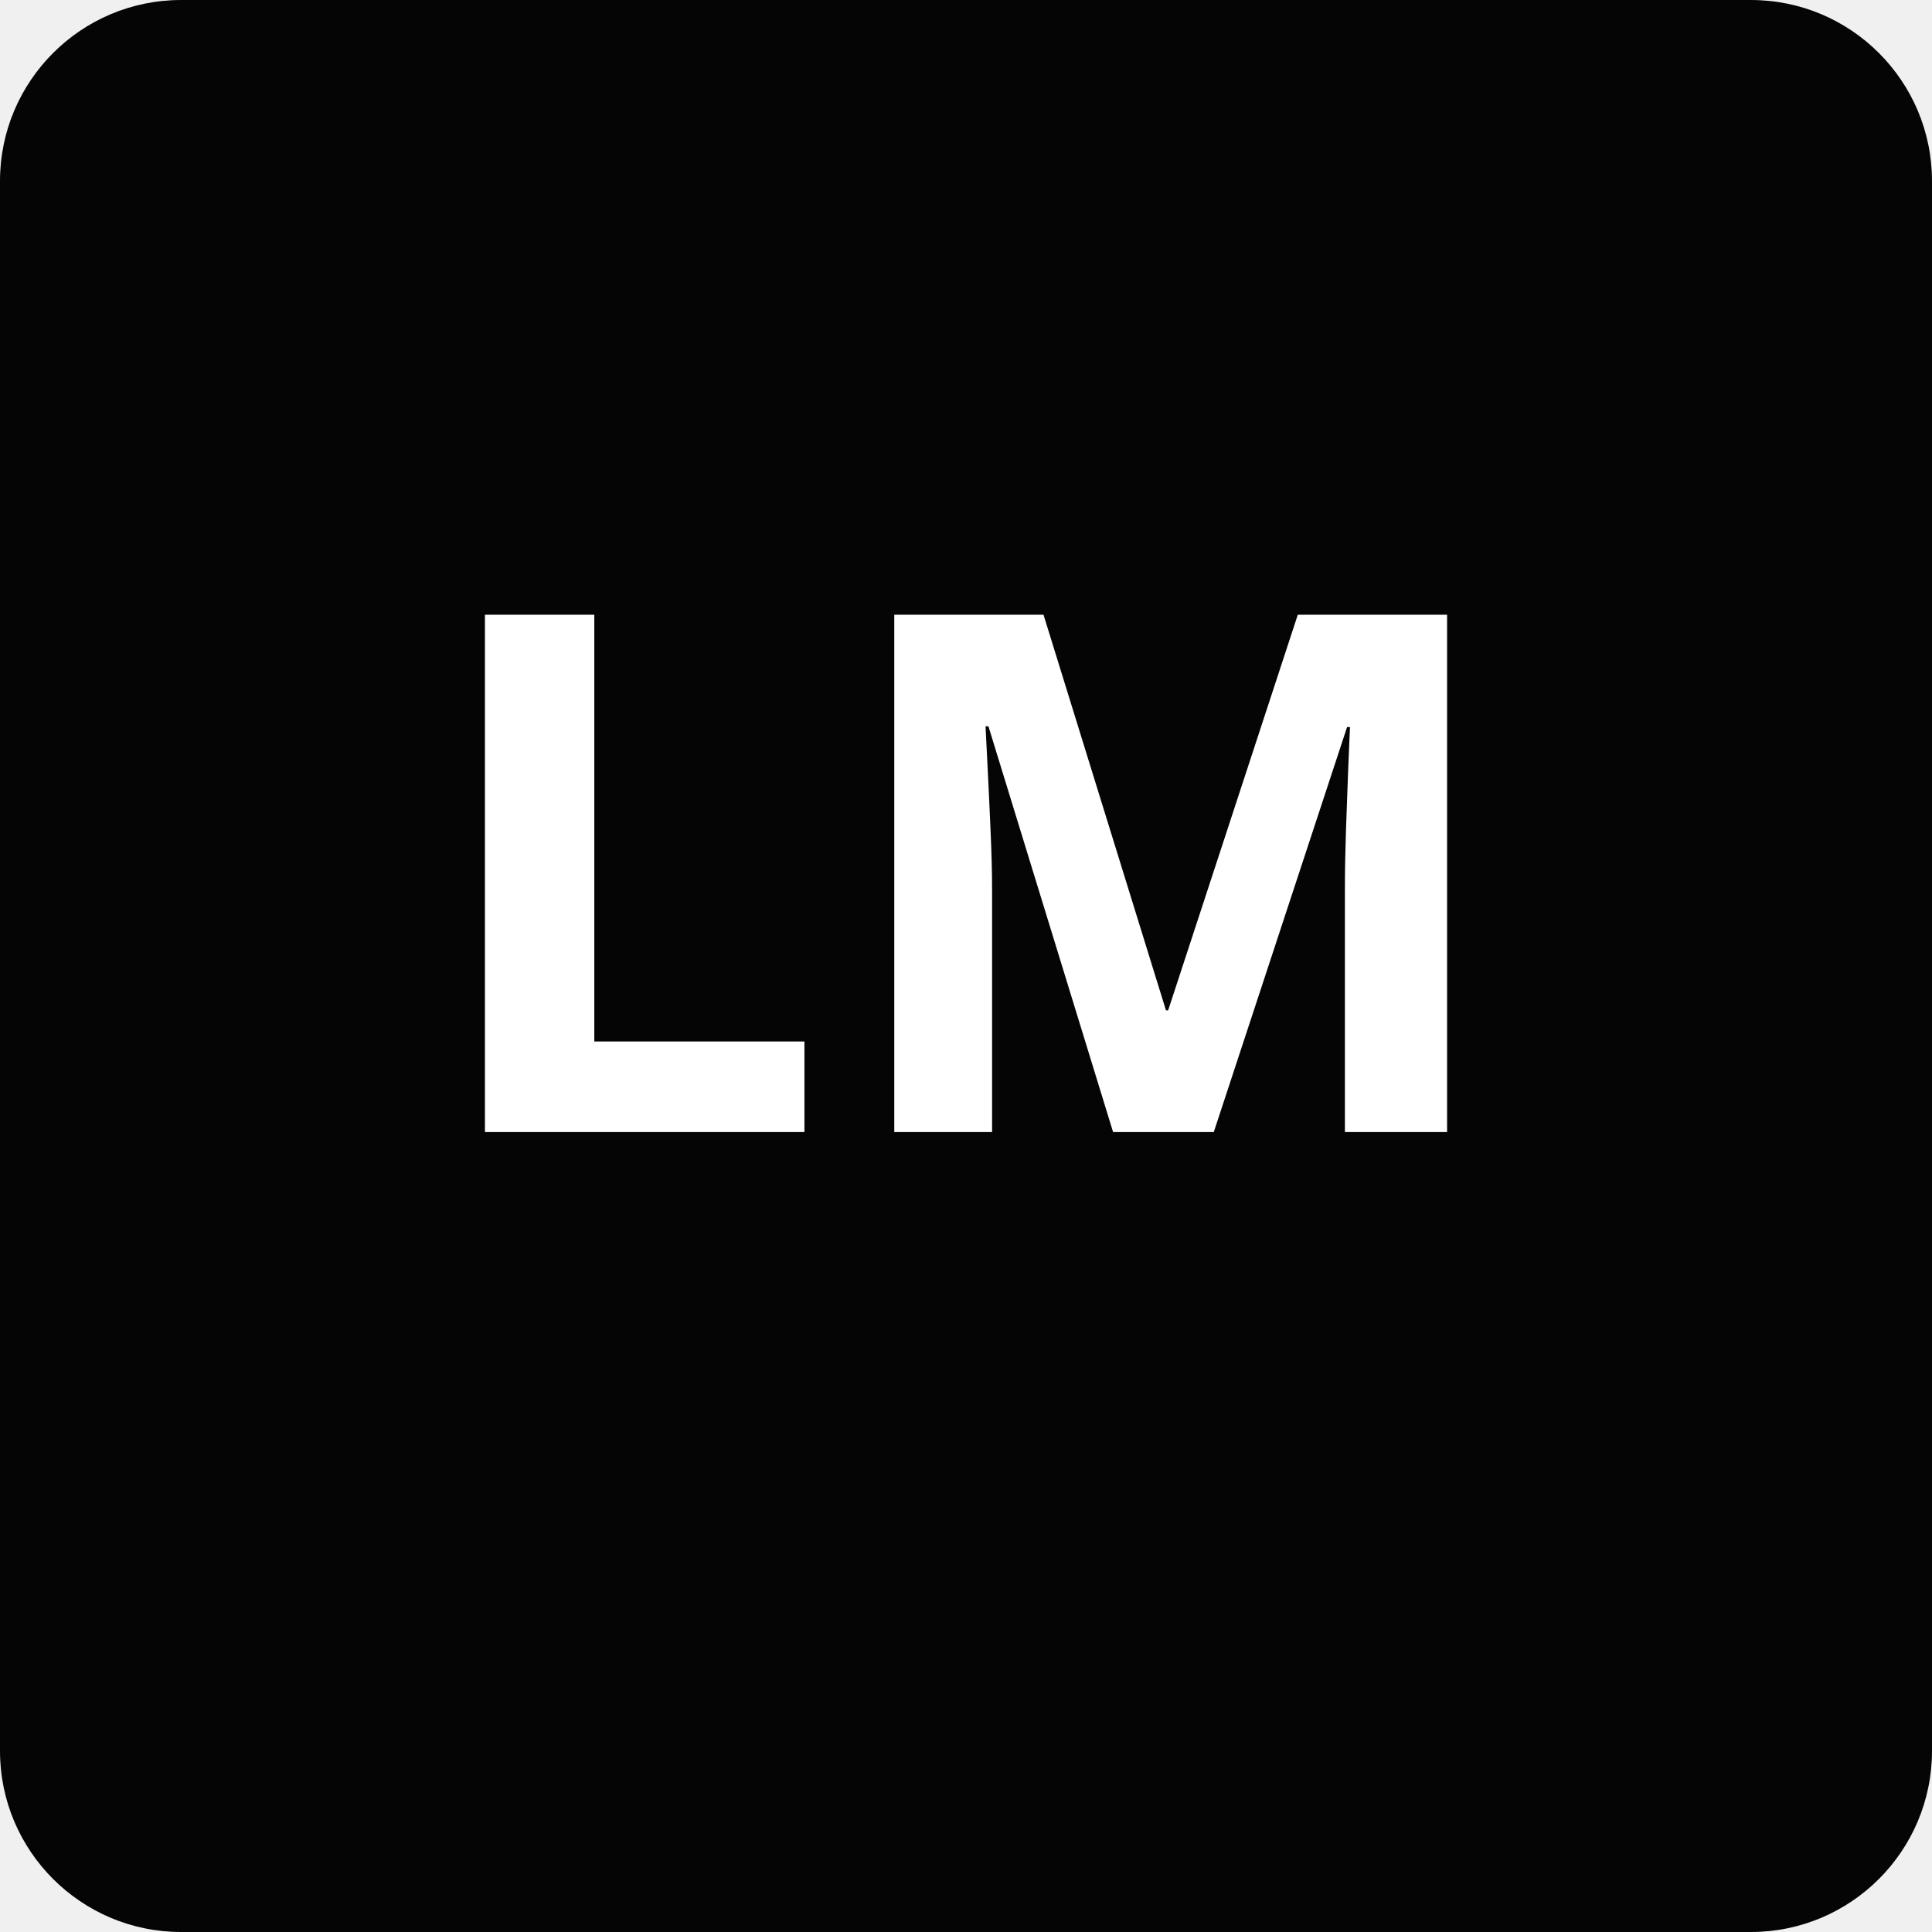
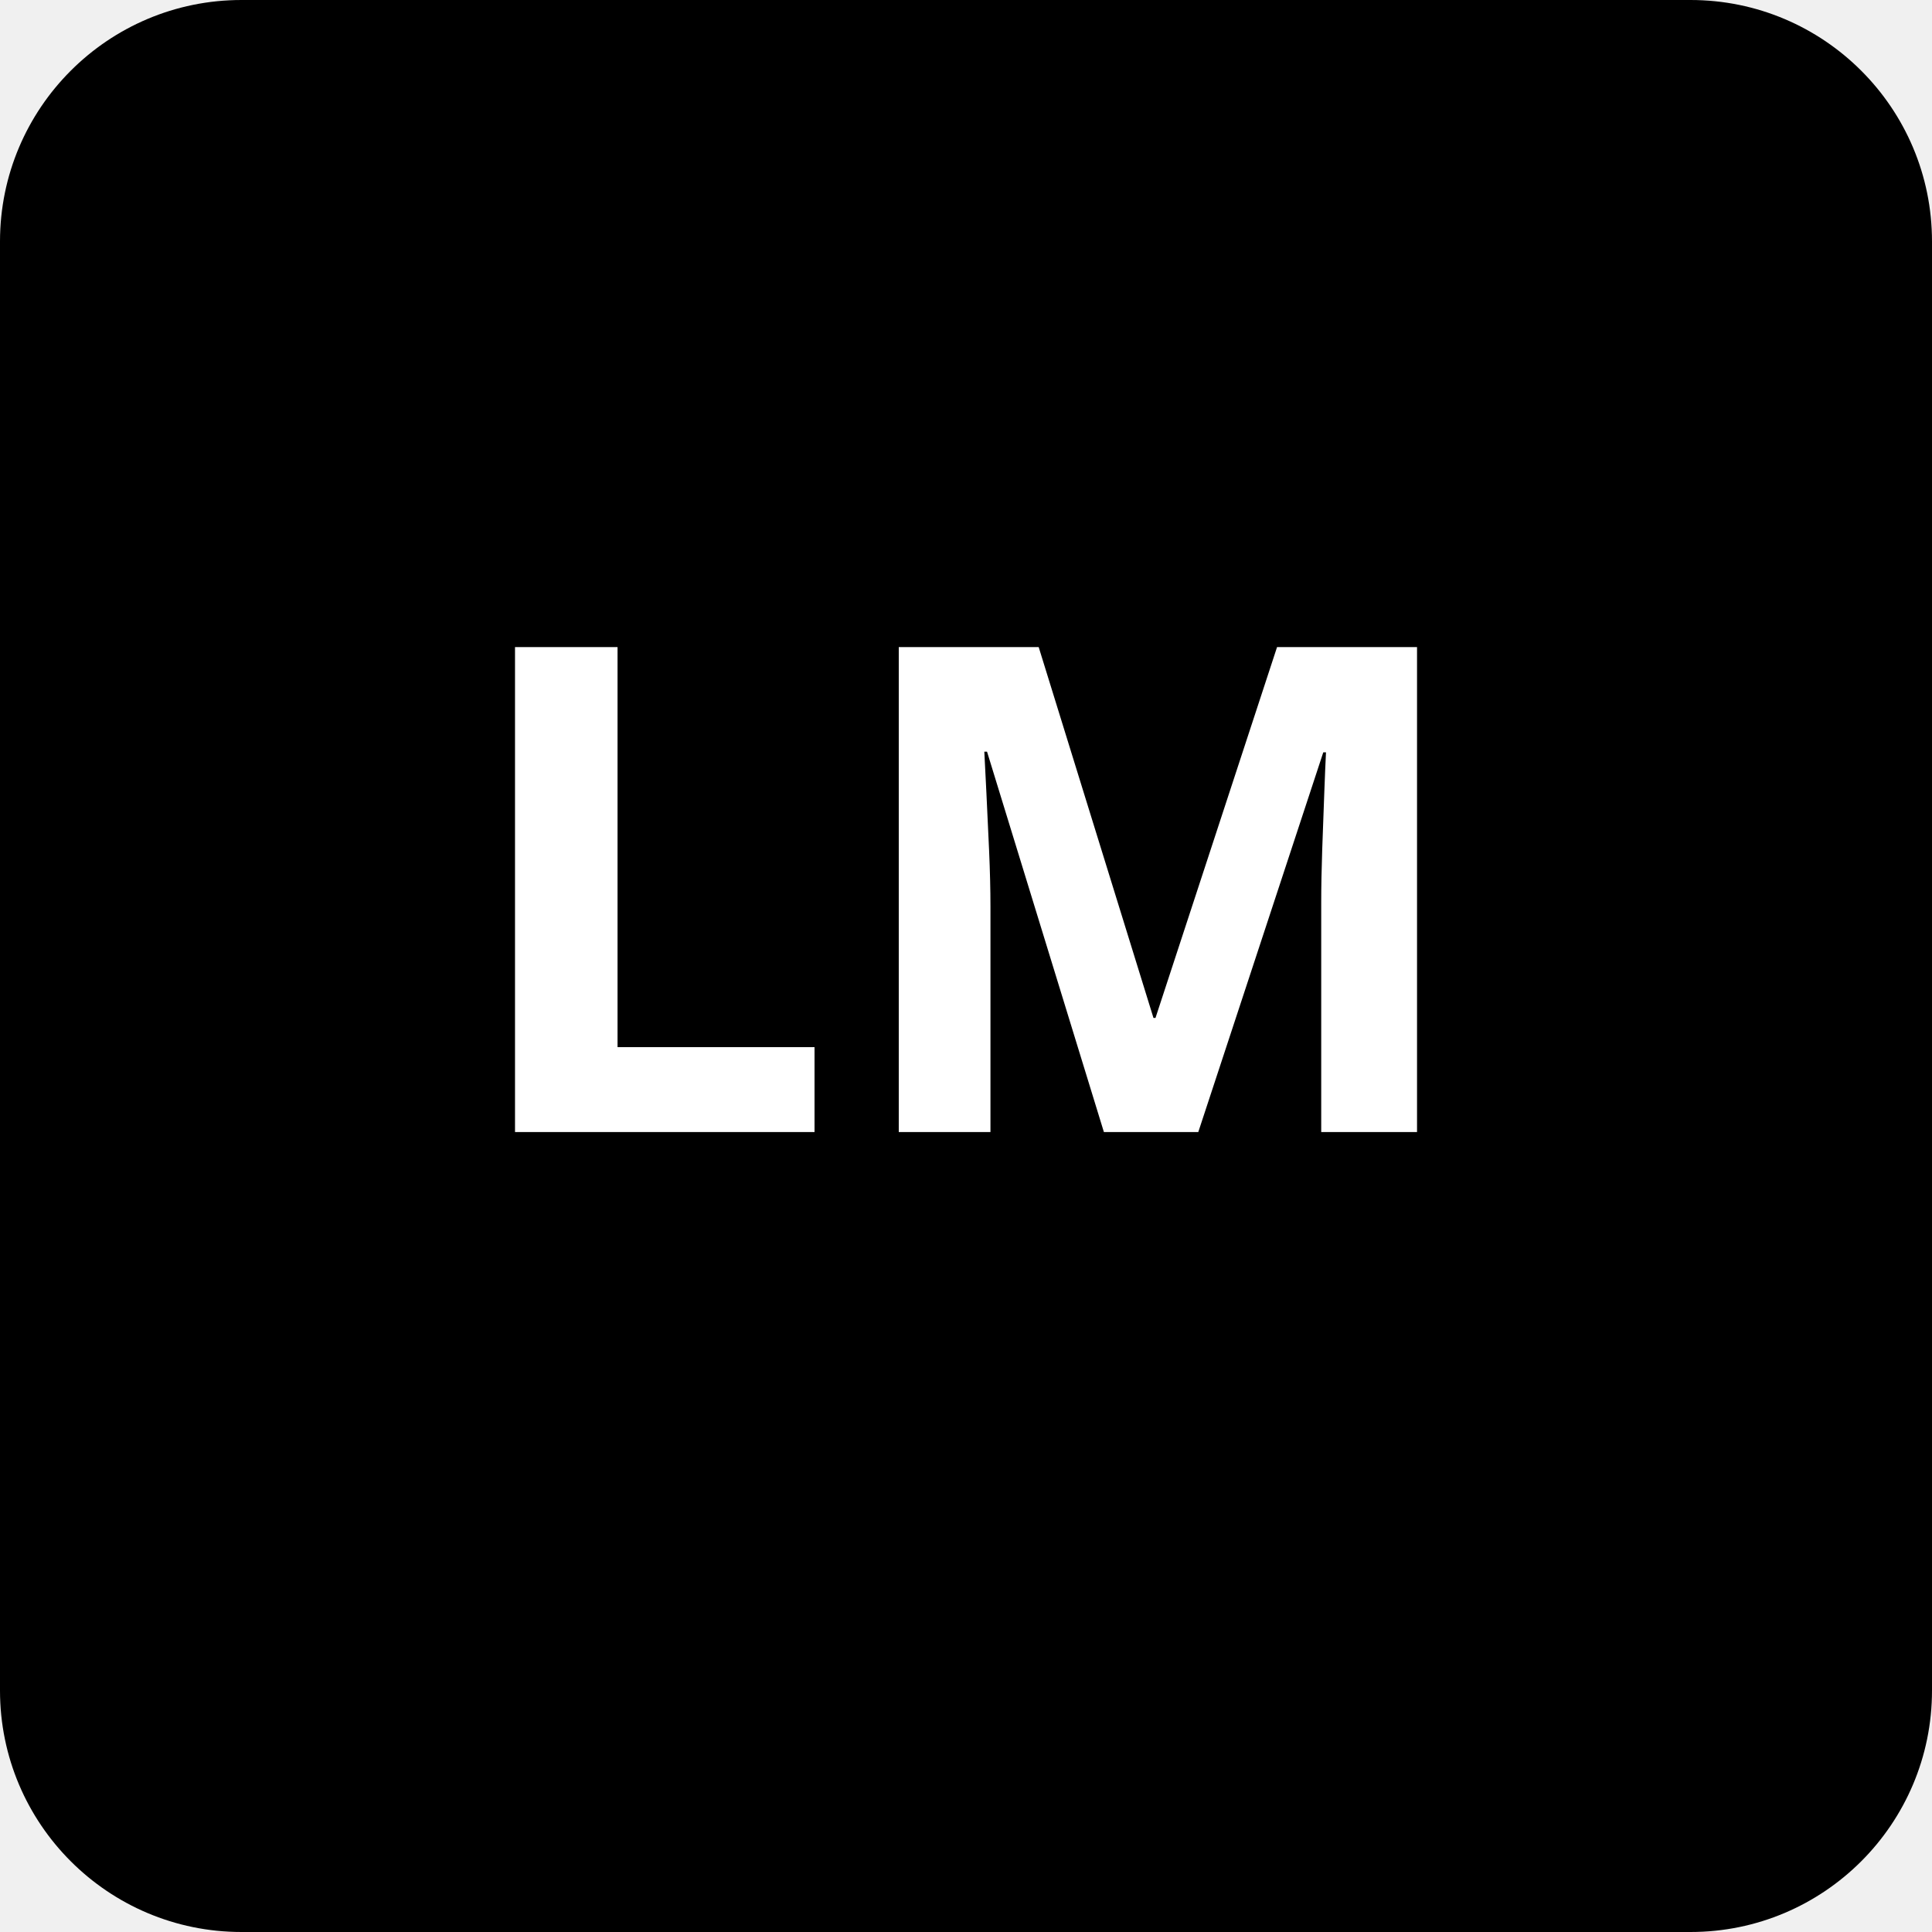
<svg xmlns="http://www.w3.org/2000/svg" width="512" height="512" viewBox="0 0 512 512">
-   <rect width="512" height="512" fill="#050505" rx="48" />
-   <text x="256" y="300" font-family="system-ui,sans-serif" font-size="192" font-weight="700" fill="#ffffff" text-anchor="middle">LM</text>
+   <rect width="512" height="512" fill="oklch(34% .18 265)" rx="64" />
+   <text x="256" y="300" font-family="system-ui,sans-serif" font-size="180" font-weight="700" fill="#ffffff" text-anchor="middle">LM</text>
</svg>
